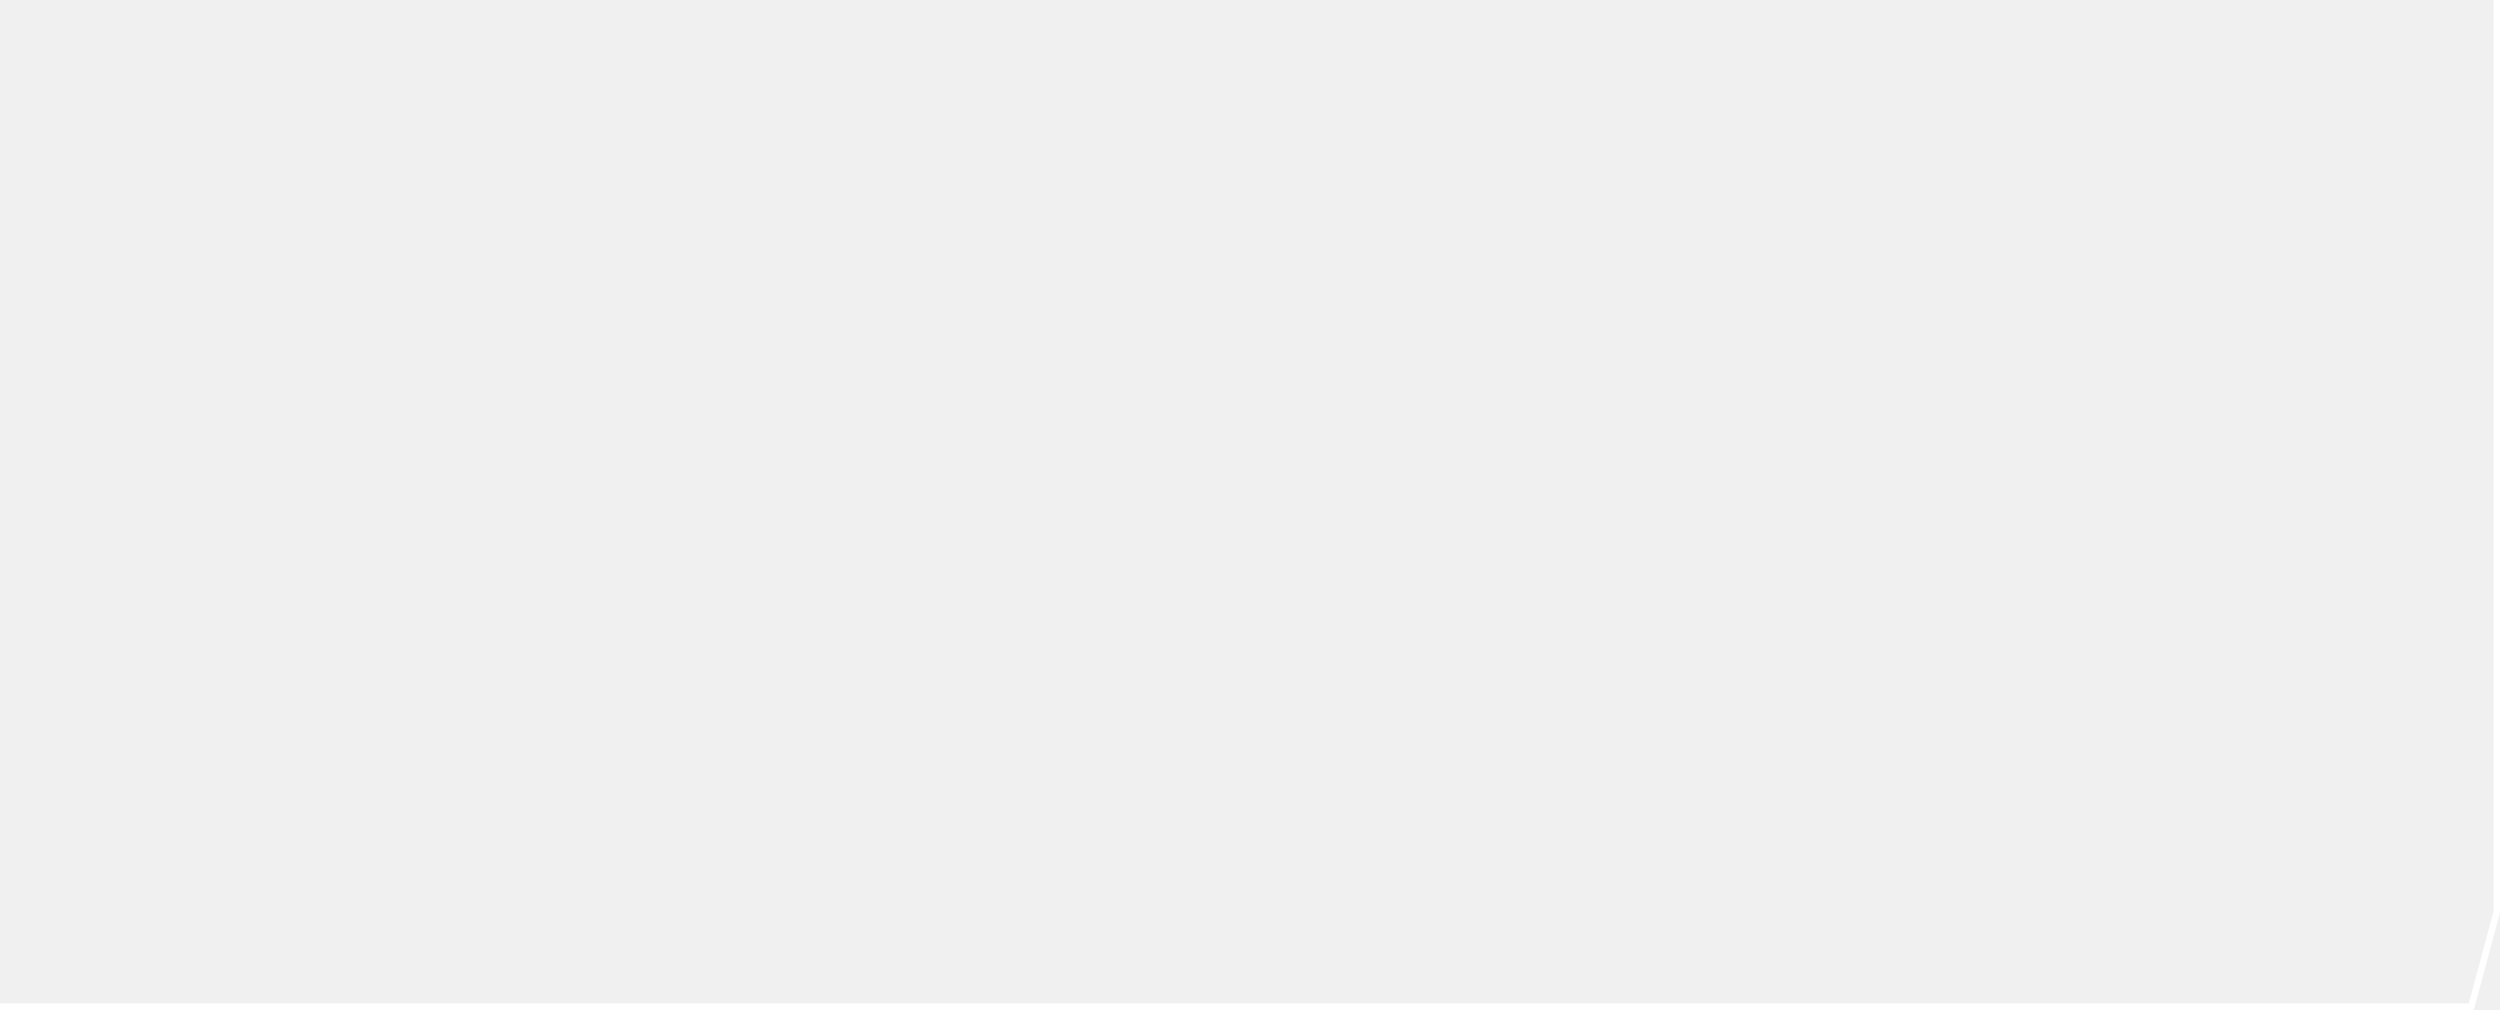
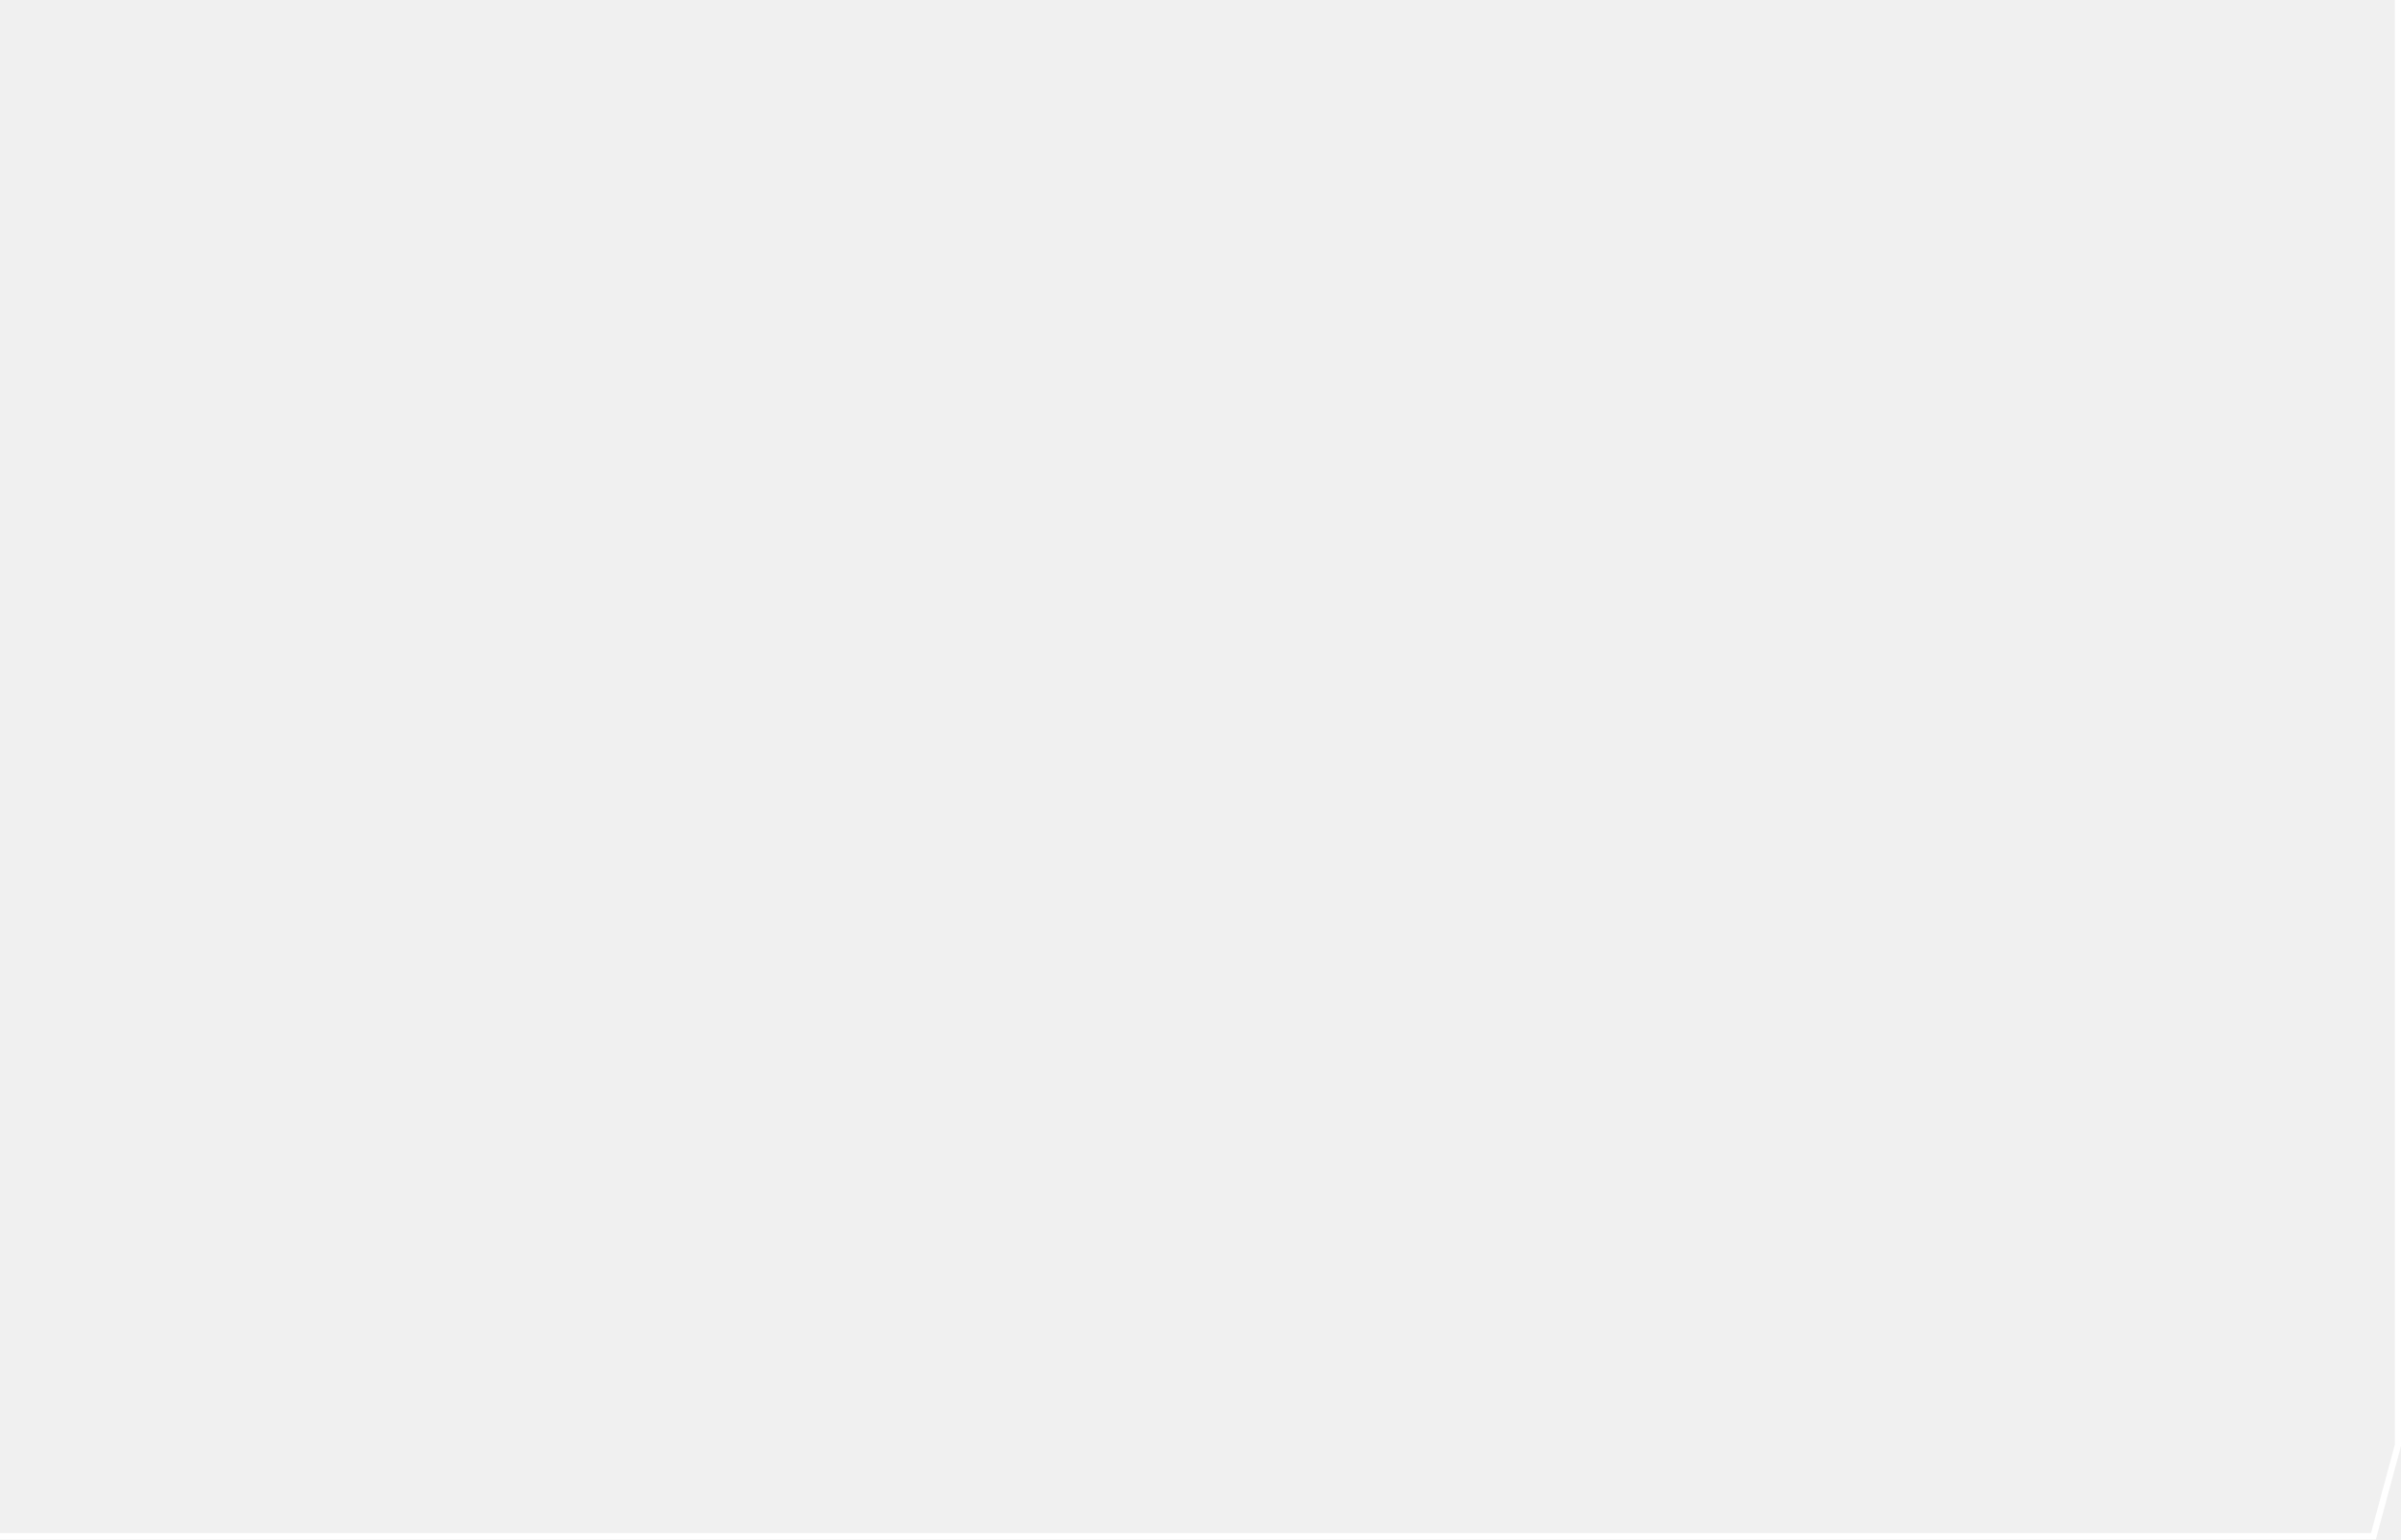
- <svg xmlns="http://www.w3.org/2000/svg" version="1.1" id="Layer_1" x="0px" y="0px" width="1142px" height="461.336px" viewBox="0 0 1142 461.336" enable-background="new 0 0 1142 461.336" xml:space="preserve">
-   <polyline fill="none" stroke="#FFFFFF" stroke-width="3" stroke-miterlimit="10" points="1140.575,0 1140.575,416.439   1128.884,459.852 -4.95,459.852 " />
+ <svg xmlns="http://www.w3.org/2000/svg" version="1.1" id="Layer_1" x="0px" y="0px" width="1142px" height="732.398px" viewBox="0 -271.062 1142 732.398" enable-background="new 0 -271.062 1142 732.398" xml:space="preserve">
+   <polyline fill="none" stroke="#FFFFFF" stroke-width="3" stroke-miterlimit="10" points="1140.575,-311.094 1140.575,416.439   1128.884,459.852 -4.95,459.852 " />
</svg>
